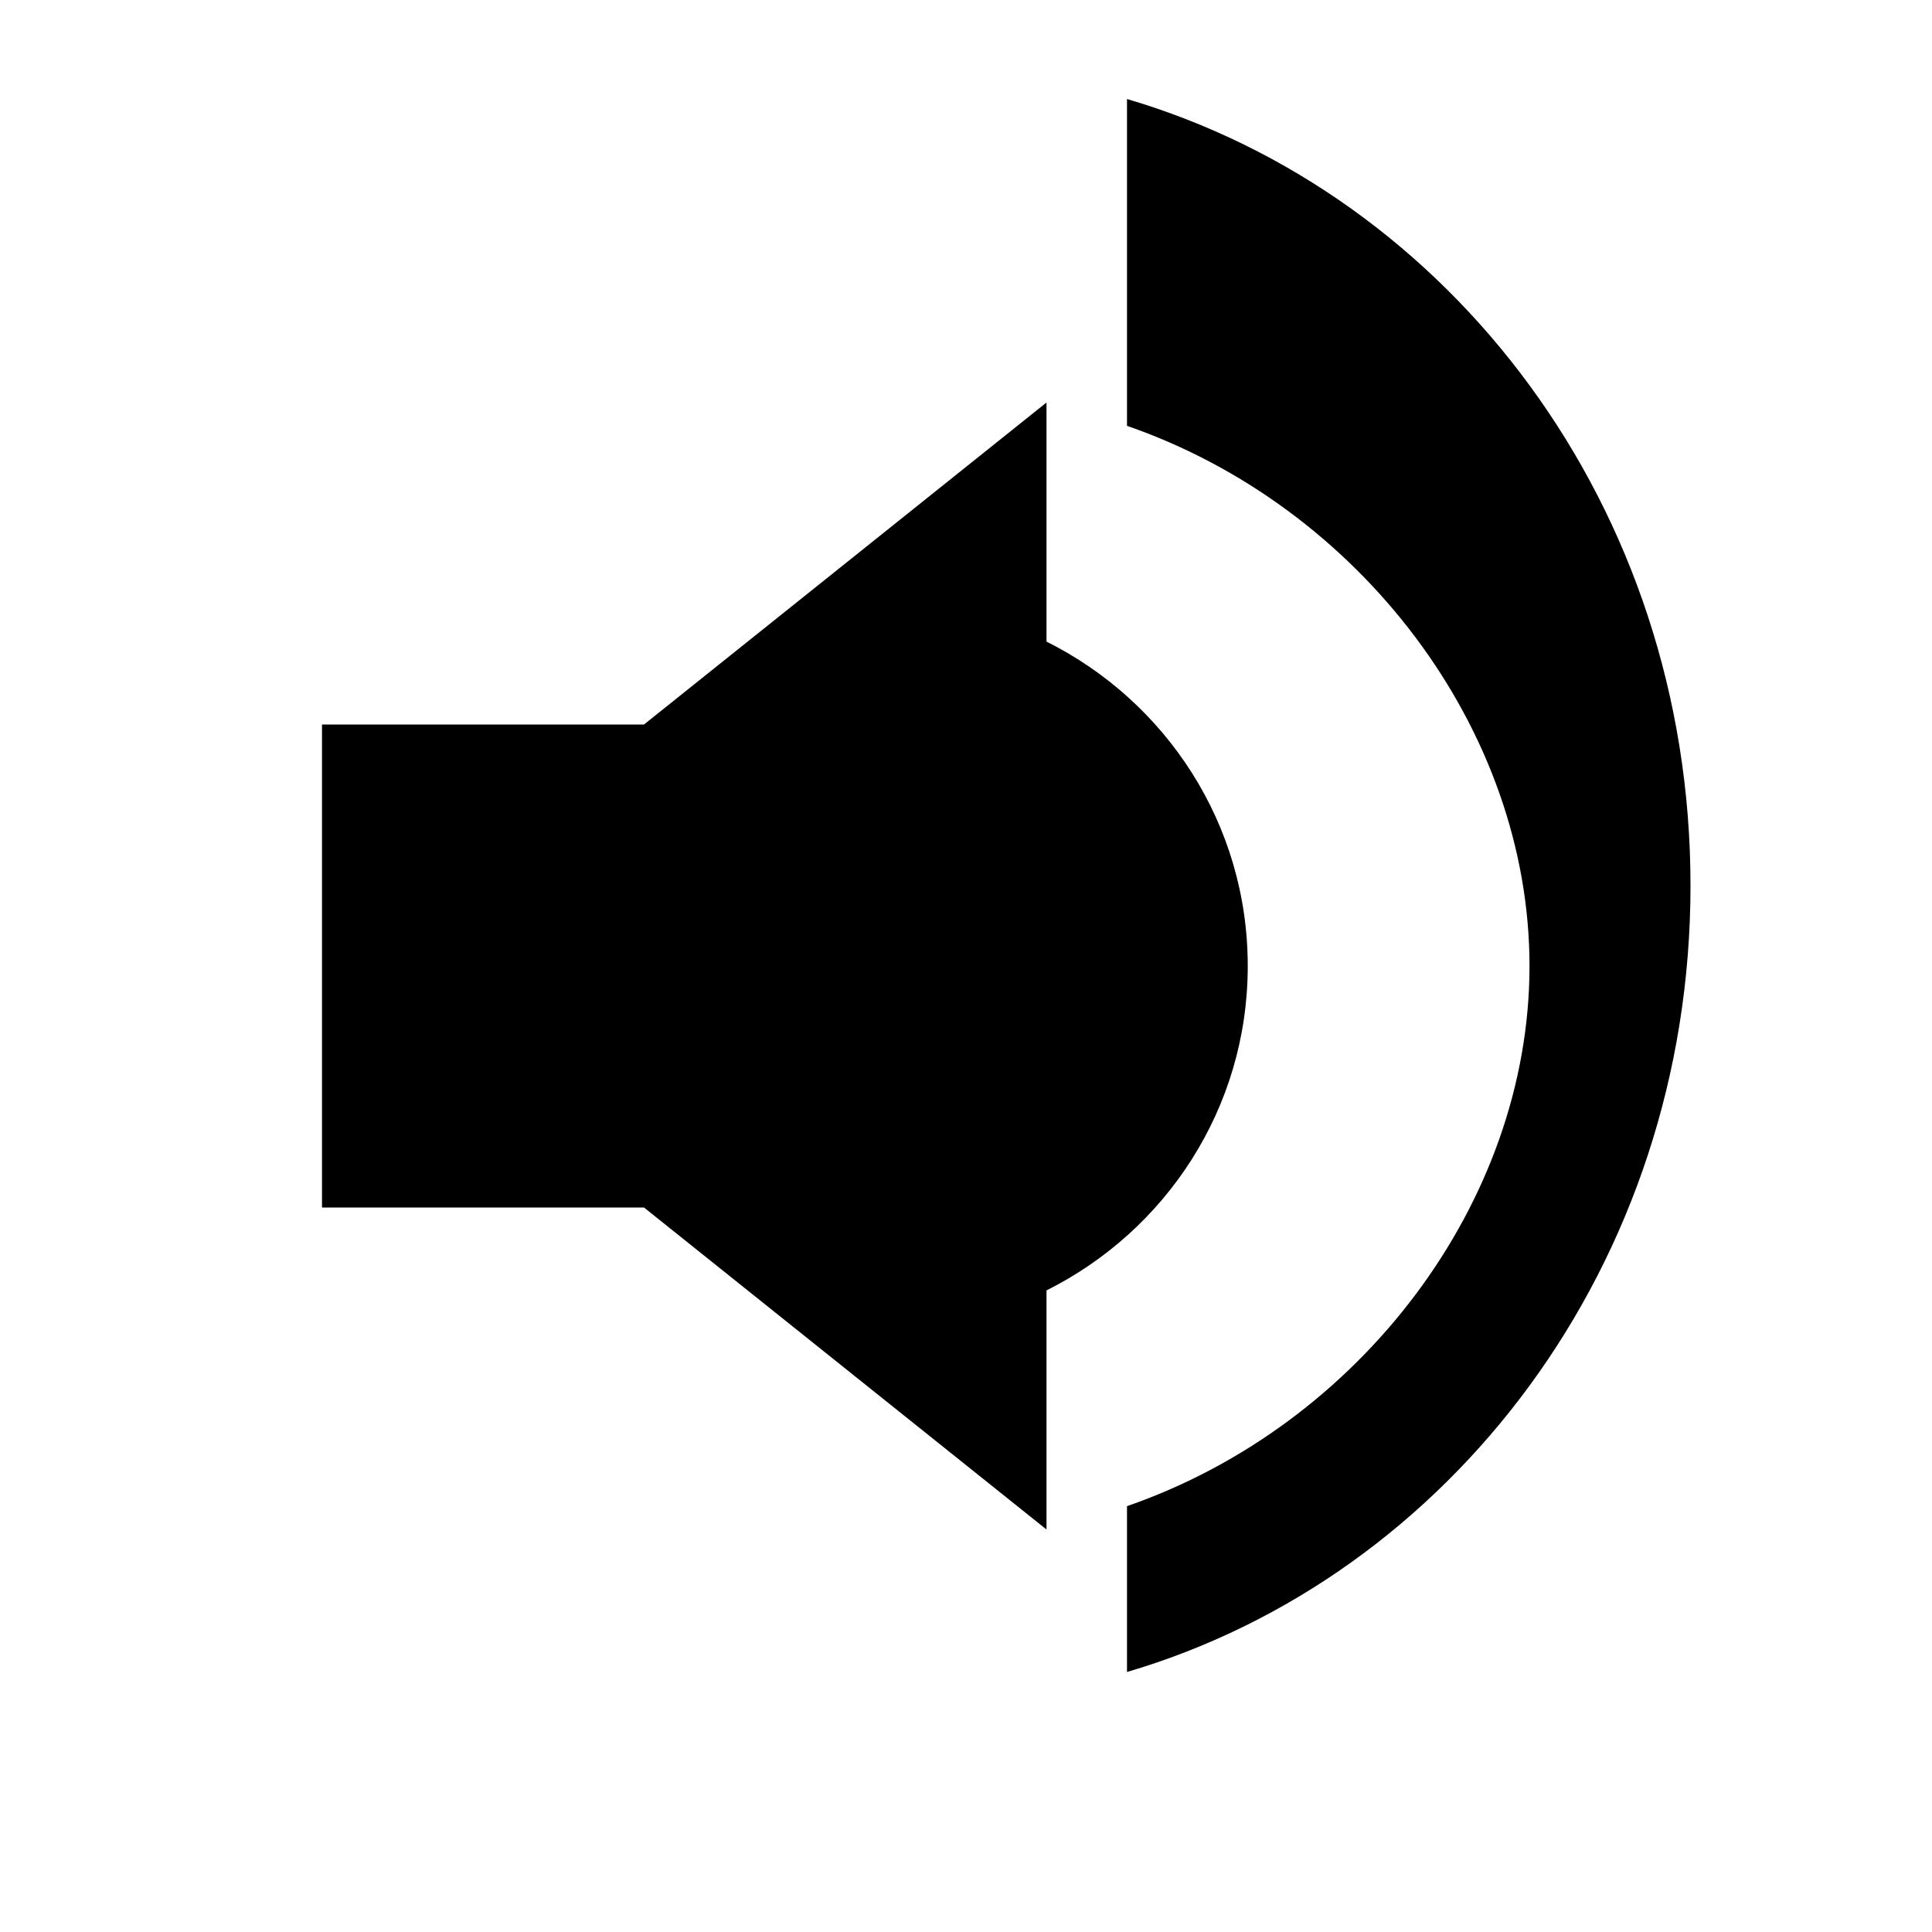
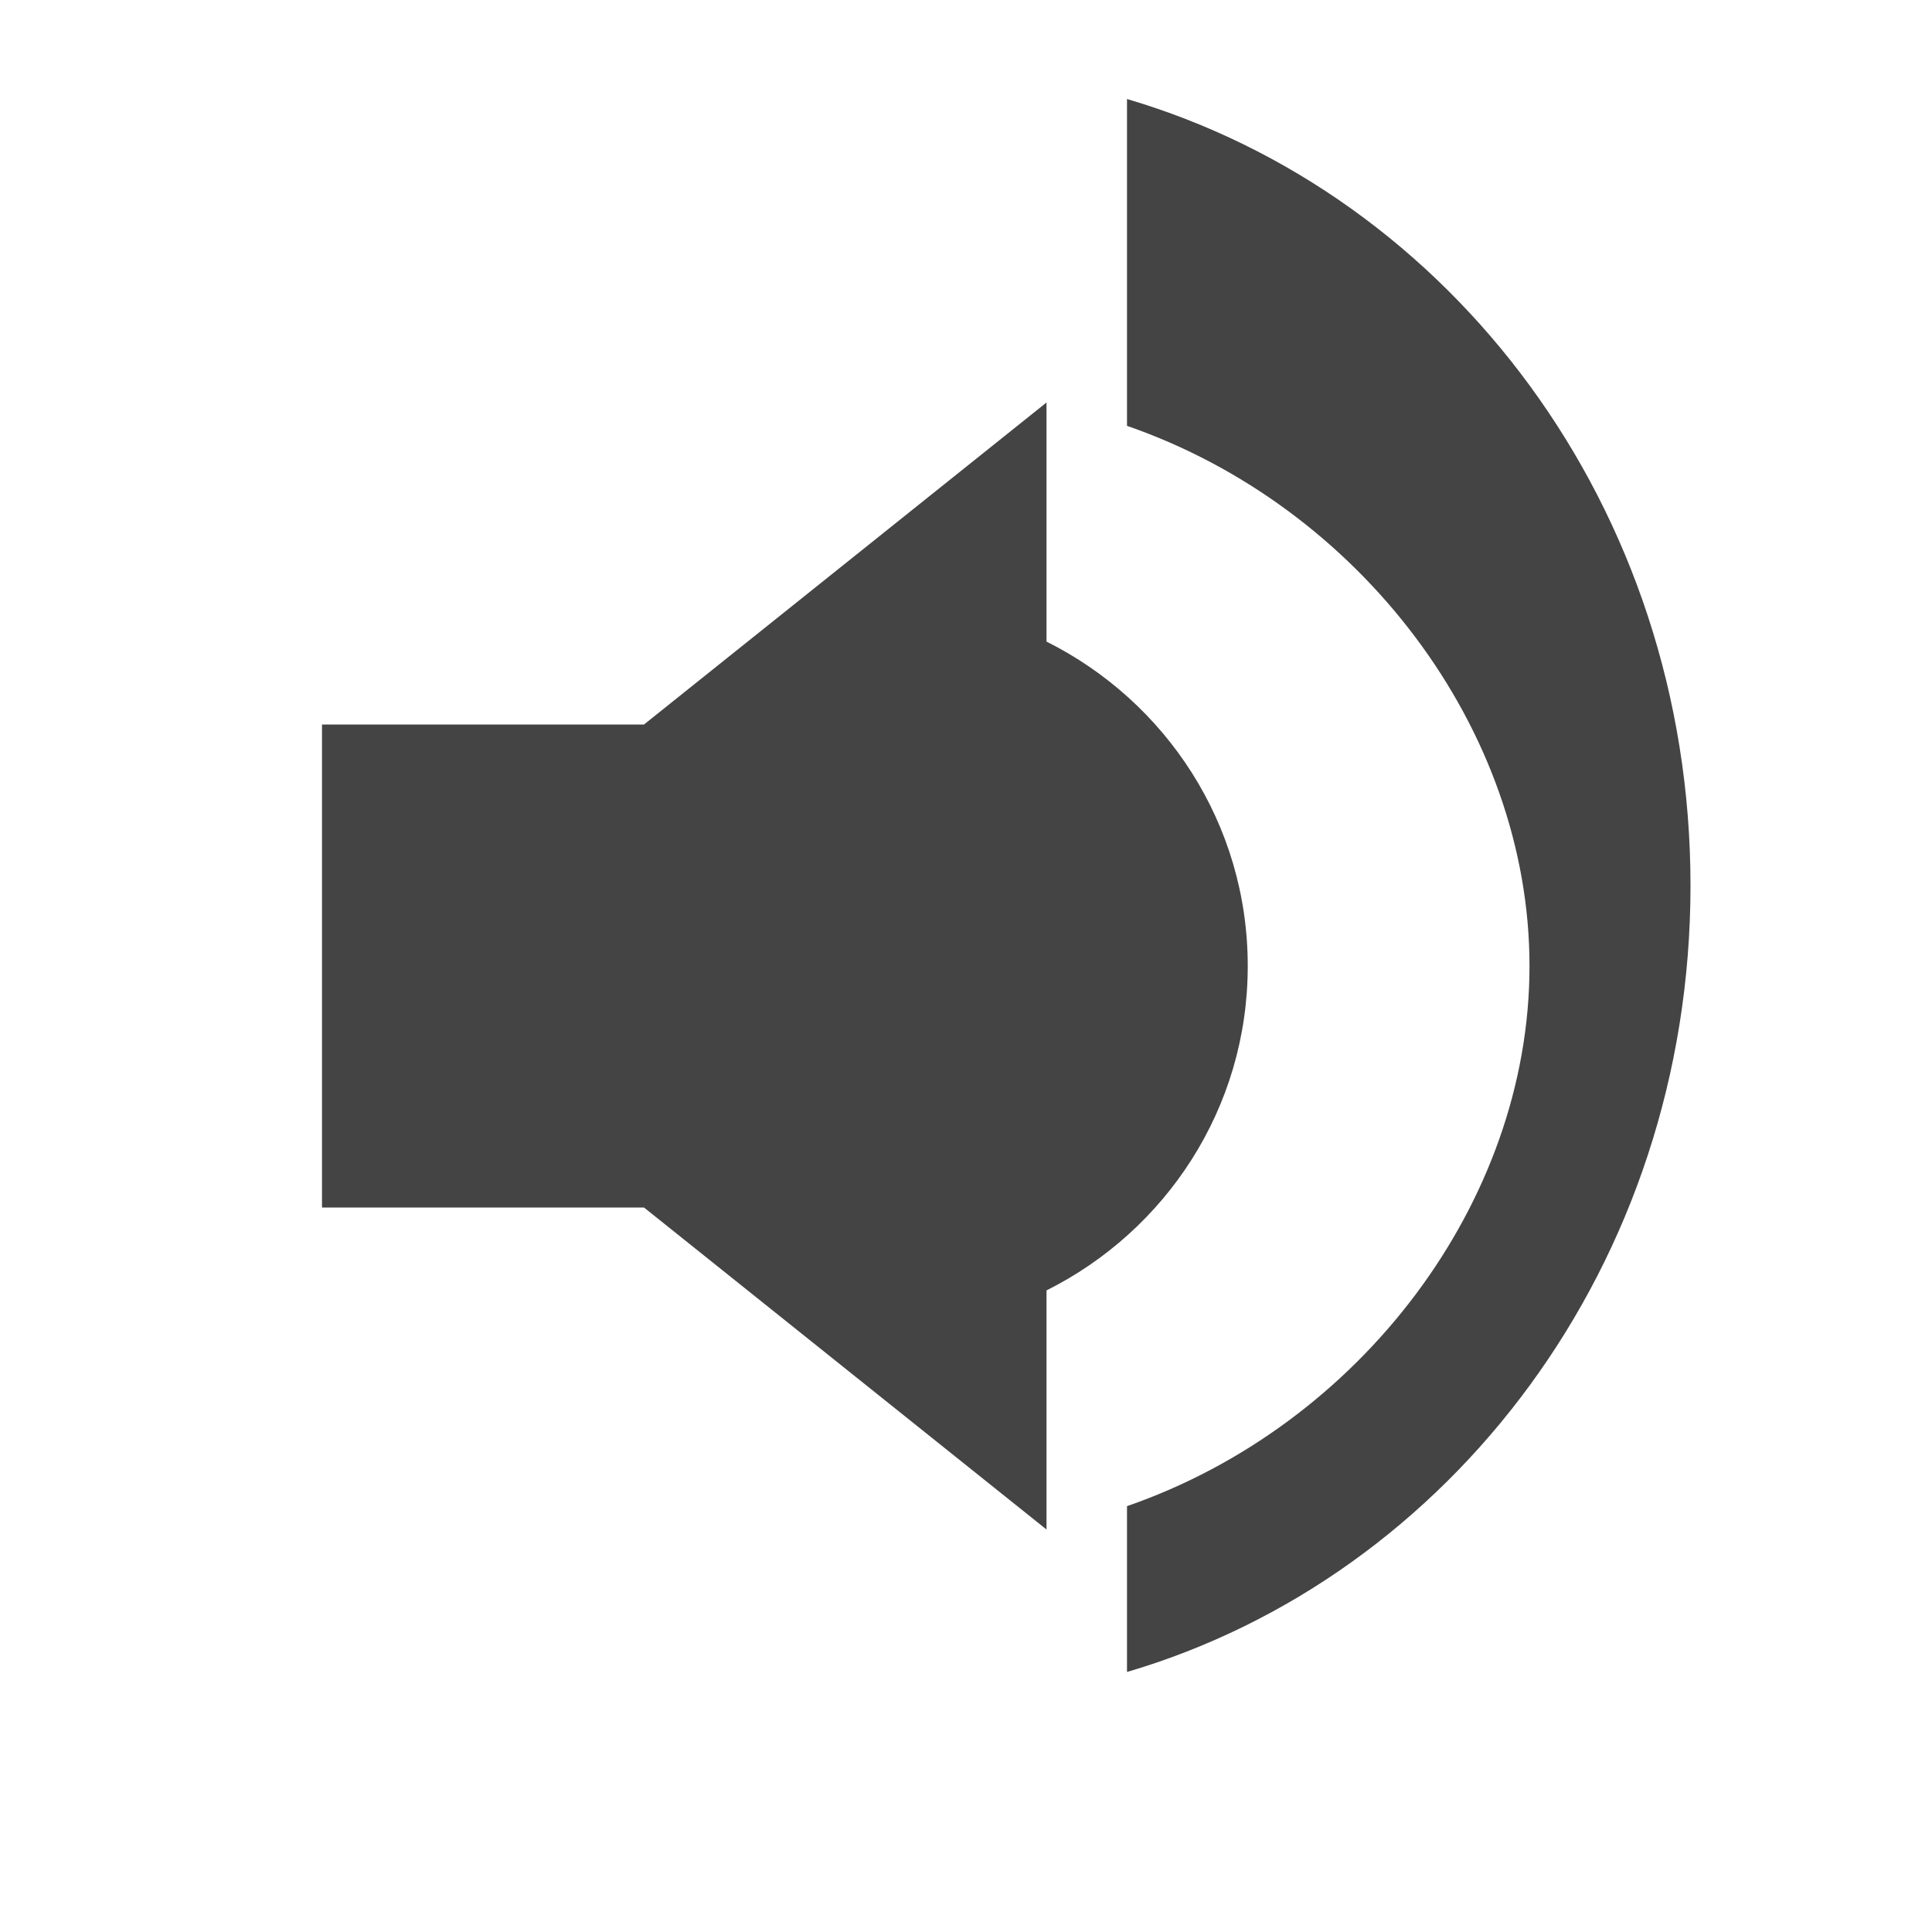
<svg xmlns="http://www.w3.org/2000/svg" width="24" height="24" viewBox="0 0 24 24" version="1.1">
-   <path fill="currentColor" fill-rule="evenodd" d="M4 9v6h4l5 4V5L8 9H4zm11.5 3c0-1.77-1.02-3.29-2.5-4.03v8.06c1.48-.74 2.5-2.26 2.5-4.03zM14 3.23v2.06c2.89 1 5 3.77 5 6.71s-2.11 5.71-5 6.71v2.06c4.01-1.18 7-5.06 7-9.77s-2.99-8.59-7-9.77z" />
+   <defs>
+     <style id="current-color-scheme" type="text/css">.ColorScheme-Text { color:#444444; }</style>
+   </defs>
+   <path class="ColorScheme-Text" fill="currentColor" fill-rule="evenodd" d="M4 9v6h4l5 4V5L8 9H4zm11.5 3c0-1.77-1.02-3.29-2.5-4.03v8.06c1.48-.74 2.5-2.26 2.5-4.03zM14 3.23v2.06c2.89 1 5 3.77 5 6.71s-2.11 5.71-5 6.71v2.06c4.01-1.18 7-5.06 7-9.77s-2.99-8.59-7-9.77z" />
</svg>
